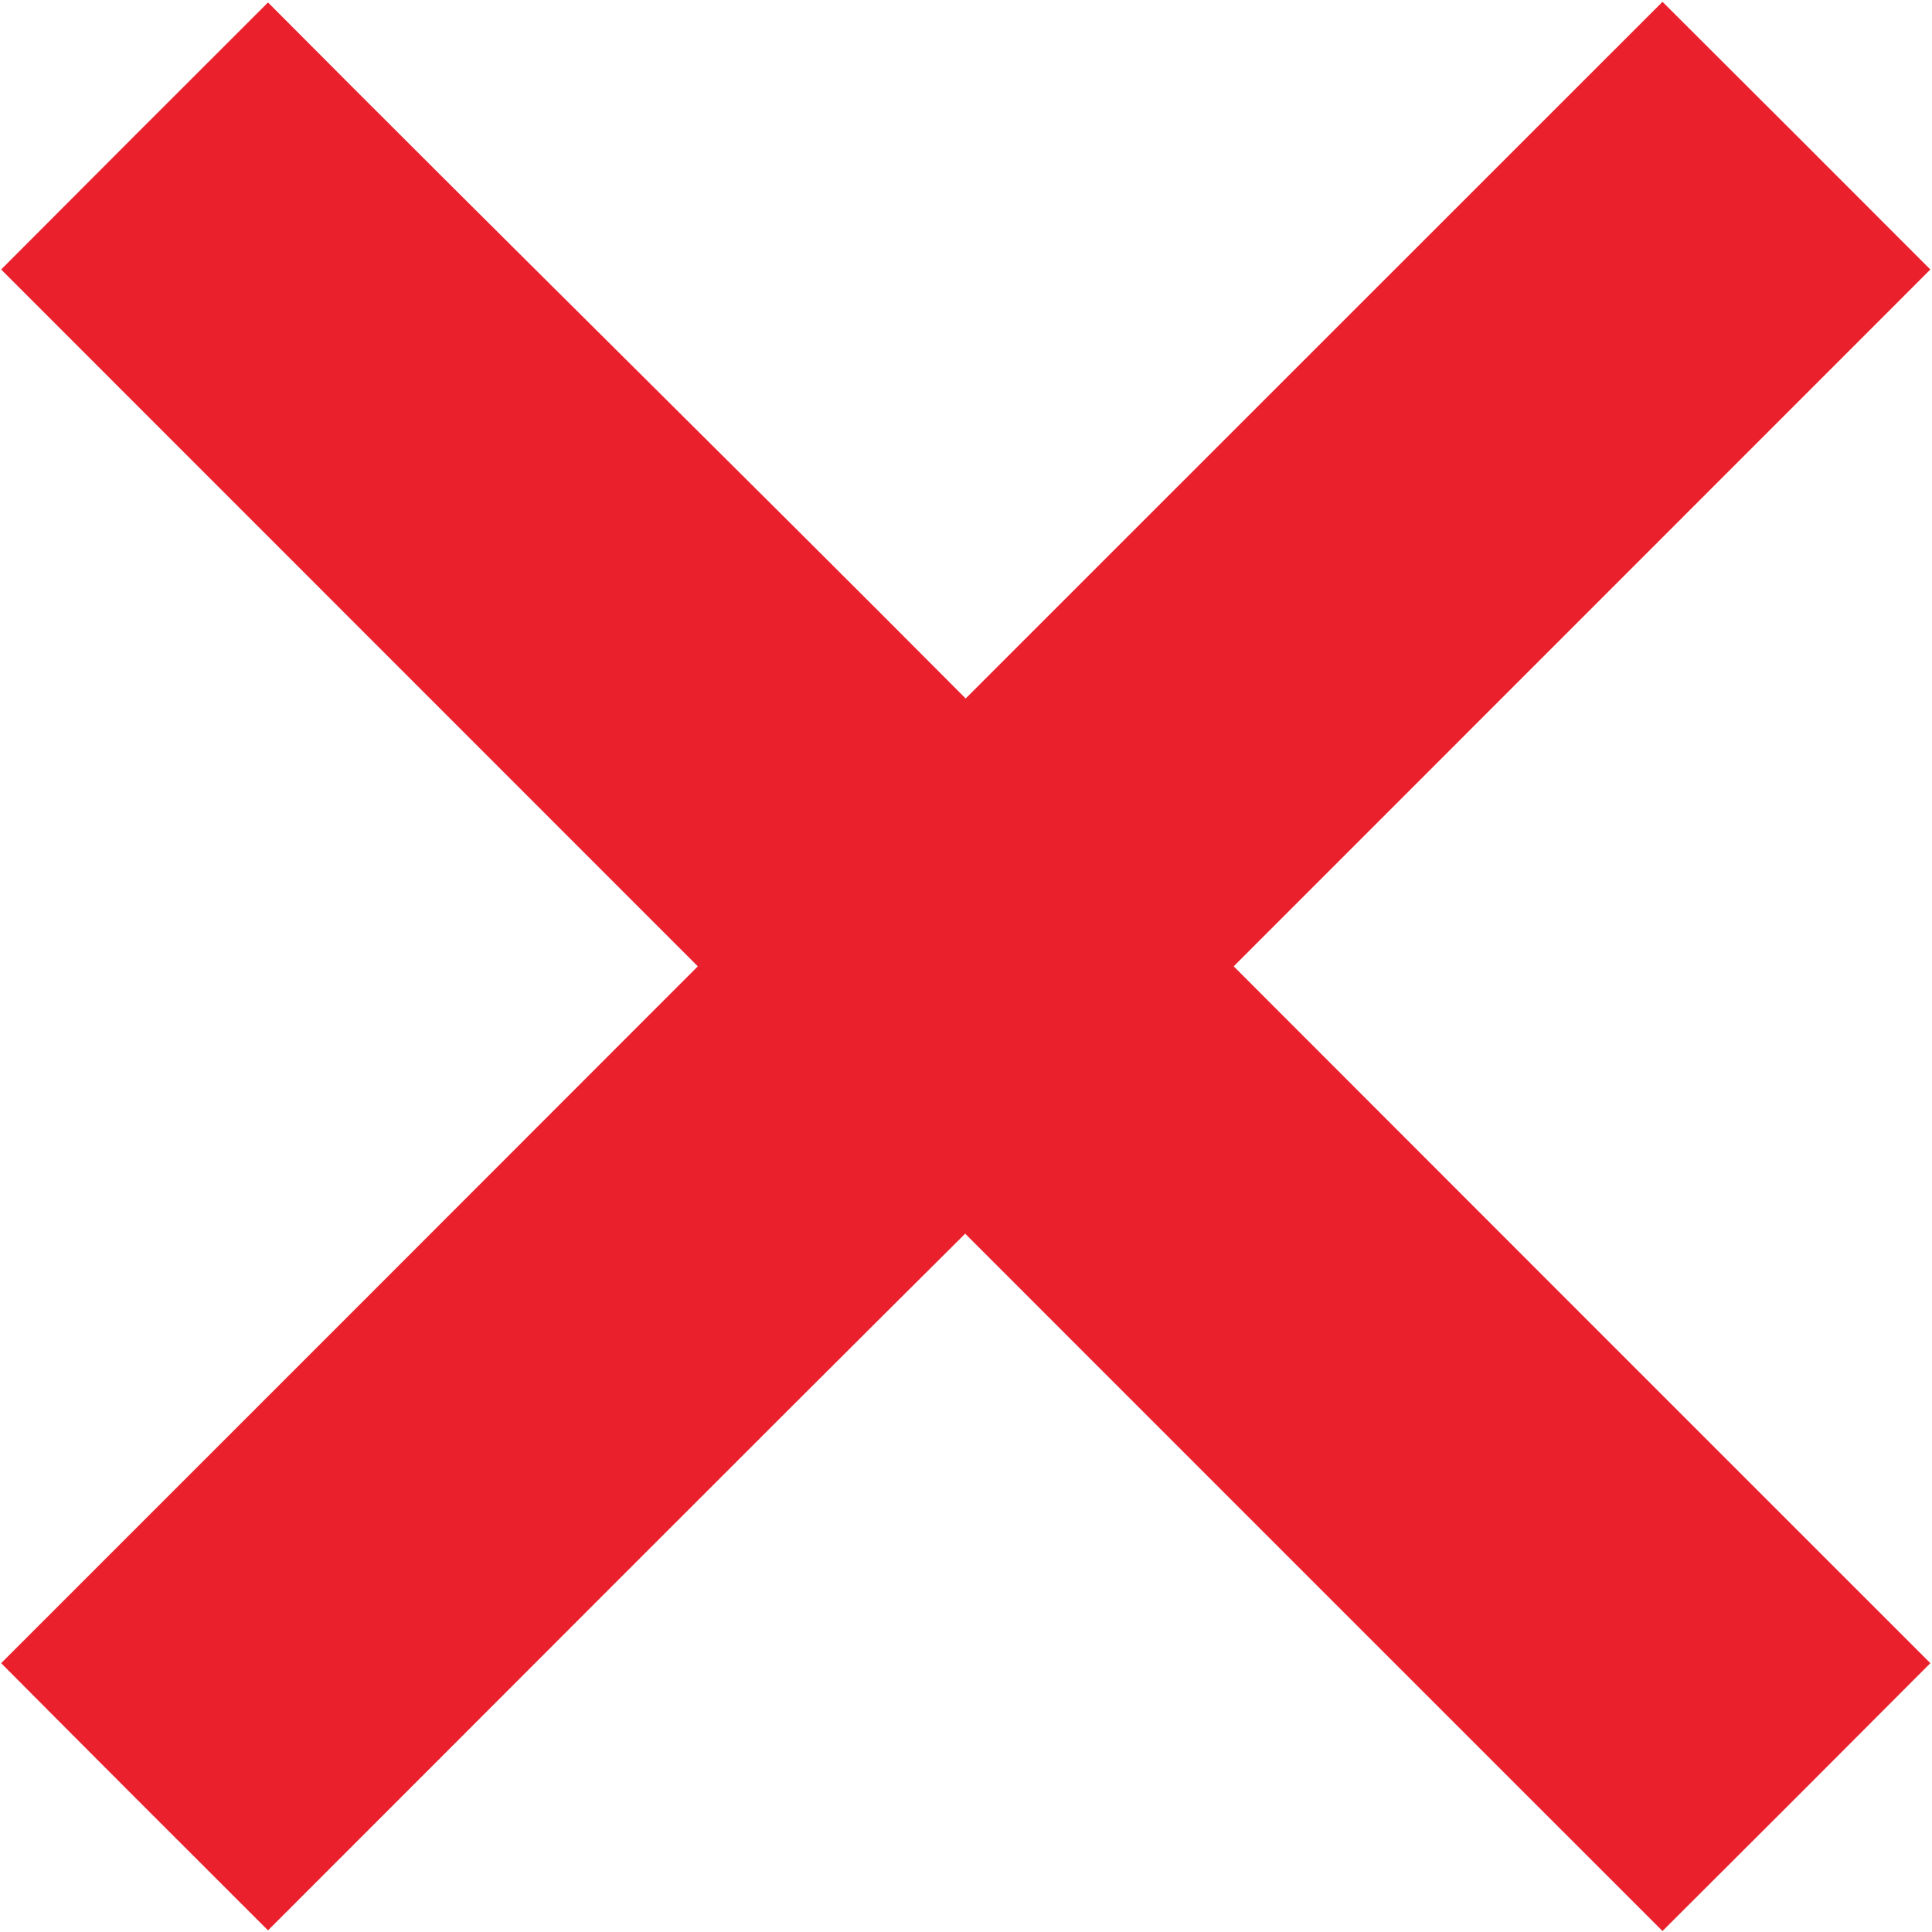
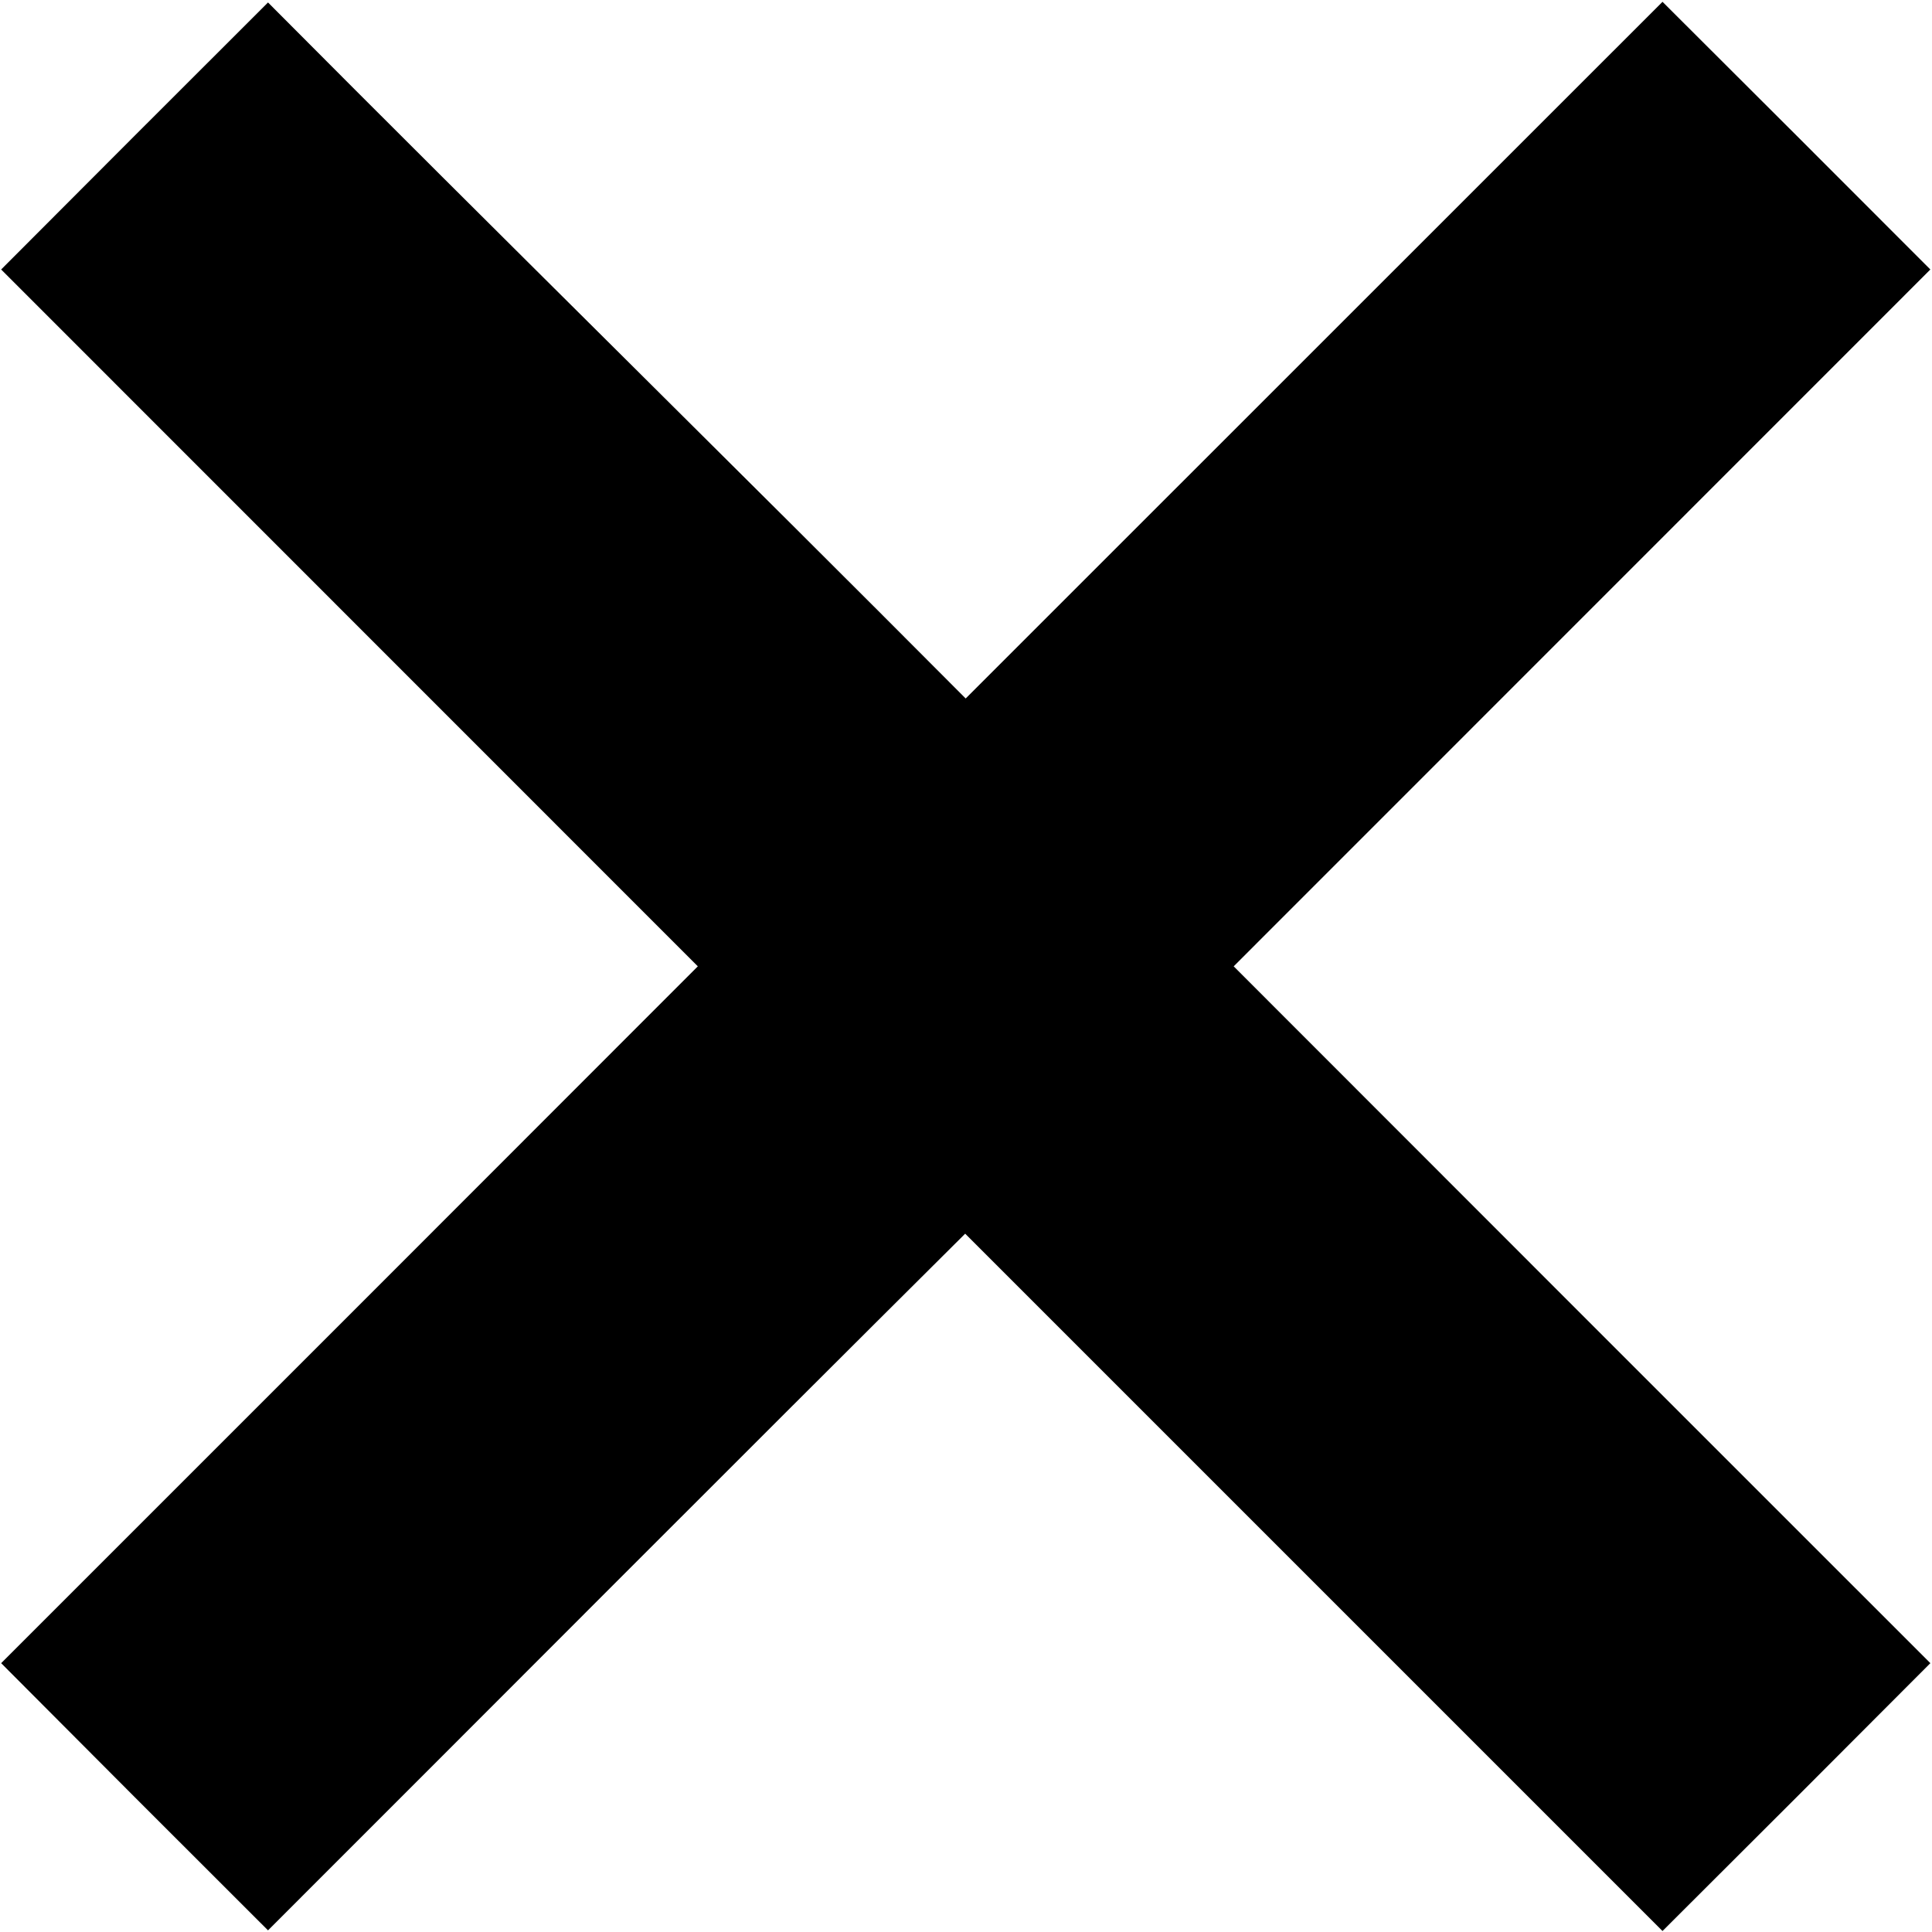
<svg xmlns="http://www.w3.org/2000/svg" preserveAspectRatio="xMidYMid" width="11.75" height="11.75" viewBox="0 0 11.75 11.75">
-   <defs>
-     <style>
-       .cls-1 {
-         fill: #ea202c;
-         fill-rule: evenodd;
-       }
-     </style>
-   </defs>
-   <path d="M0.007,1.639 C0.547,1.097 1.088,0.556 1.630,0.015 C3.039,1.432 4.464,2.832 5.873,4.248 C7.286,2.836 8.699,1.423 10.111,0.011 C10.655,0.553 11.198,1.096 11.740,1.639 C10.328,3.052 8.915,4.464 7.503,5.877 C8.915,7.291 10.328,8.703 11.740,10.115 C11.198,10.659 10.655,11.202 10.111,11.744 C8.697,10.331 7.284,8.917 5.870,7.503 C4.453,8.912 3.044,10.327 1.630,11.740 C1.088,11.199 0.547,10.658 0.007,10.115 C1.419,8.703 2.832,7.291 4.244,5.877 C2.832,4.464 1.419,3.052 0.007,1.639 Z" class="cls-1" />
+   <defs />
+   <path d="M.007 1.639C.547 1.097 1.088.556 1.63.015c1.409 1.417 2.834 2.817 4.243 4.233L10.111.011c.544.542 1.087 1.085 1.629 1.628L7.503 5.877c1.412 1.414 2.825 2.826 4.237 4.238a625.47 625.47 0 0 1-1.629 1.629L5.87 7.503c-1.417 1.409-2.826 2.824-4.24 4.237a621.636 621.636 0 0 1-1.623-1.625c1.412-1.412 2.825-2.824 4.237-4.238L.007 1.639z" class="cls-1" />
</svg>
